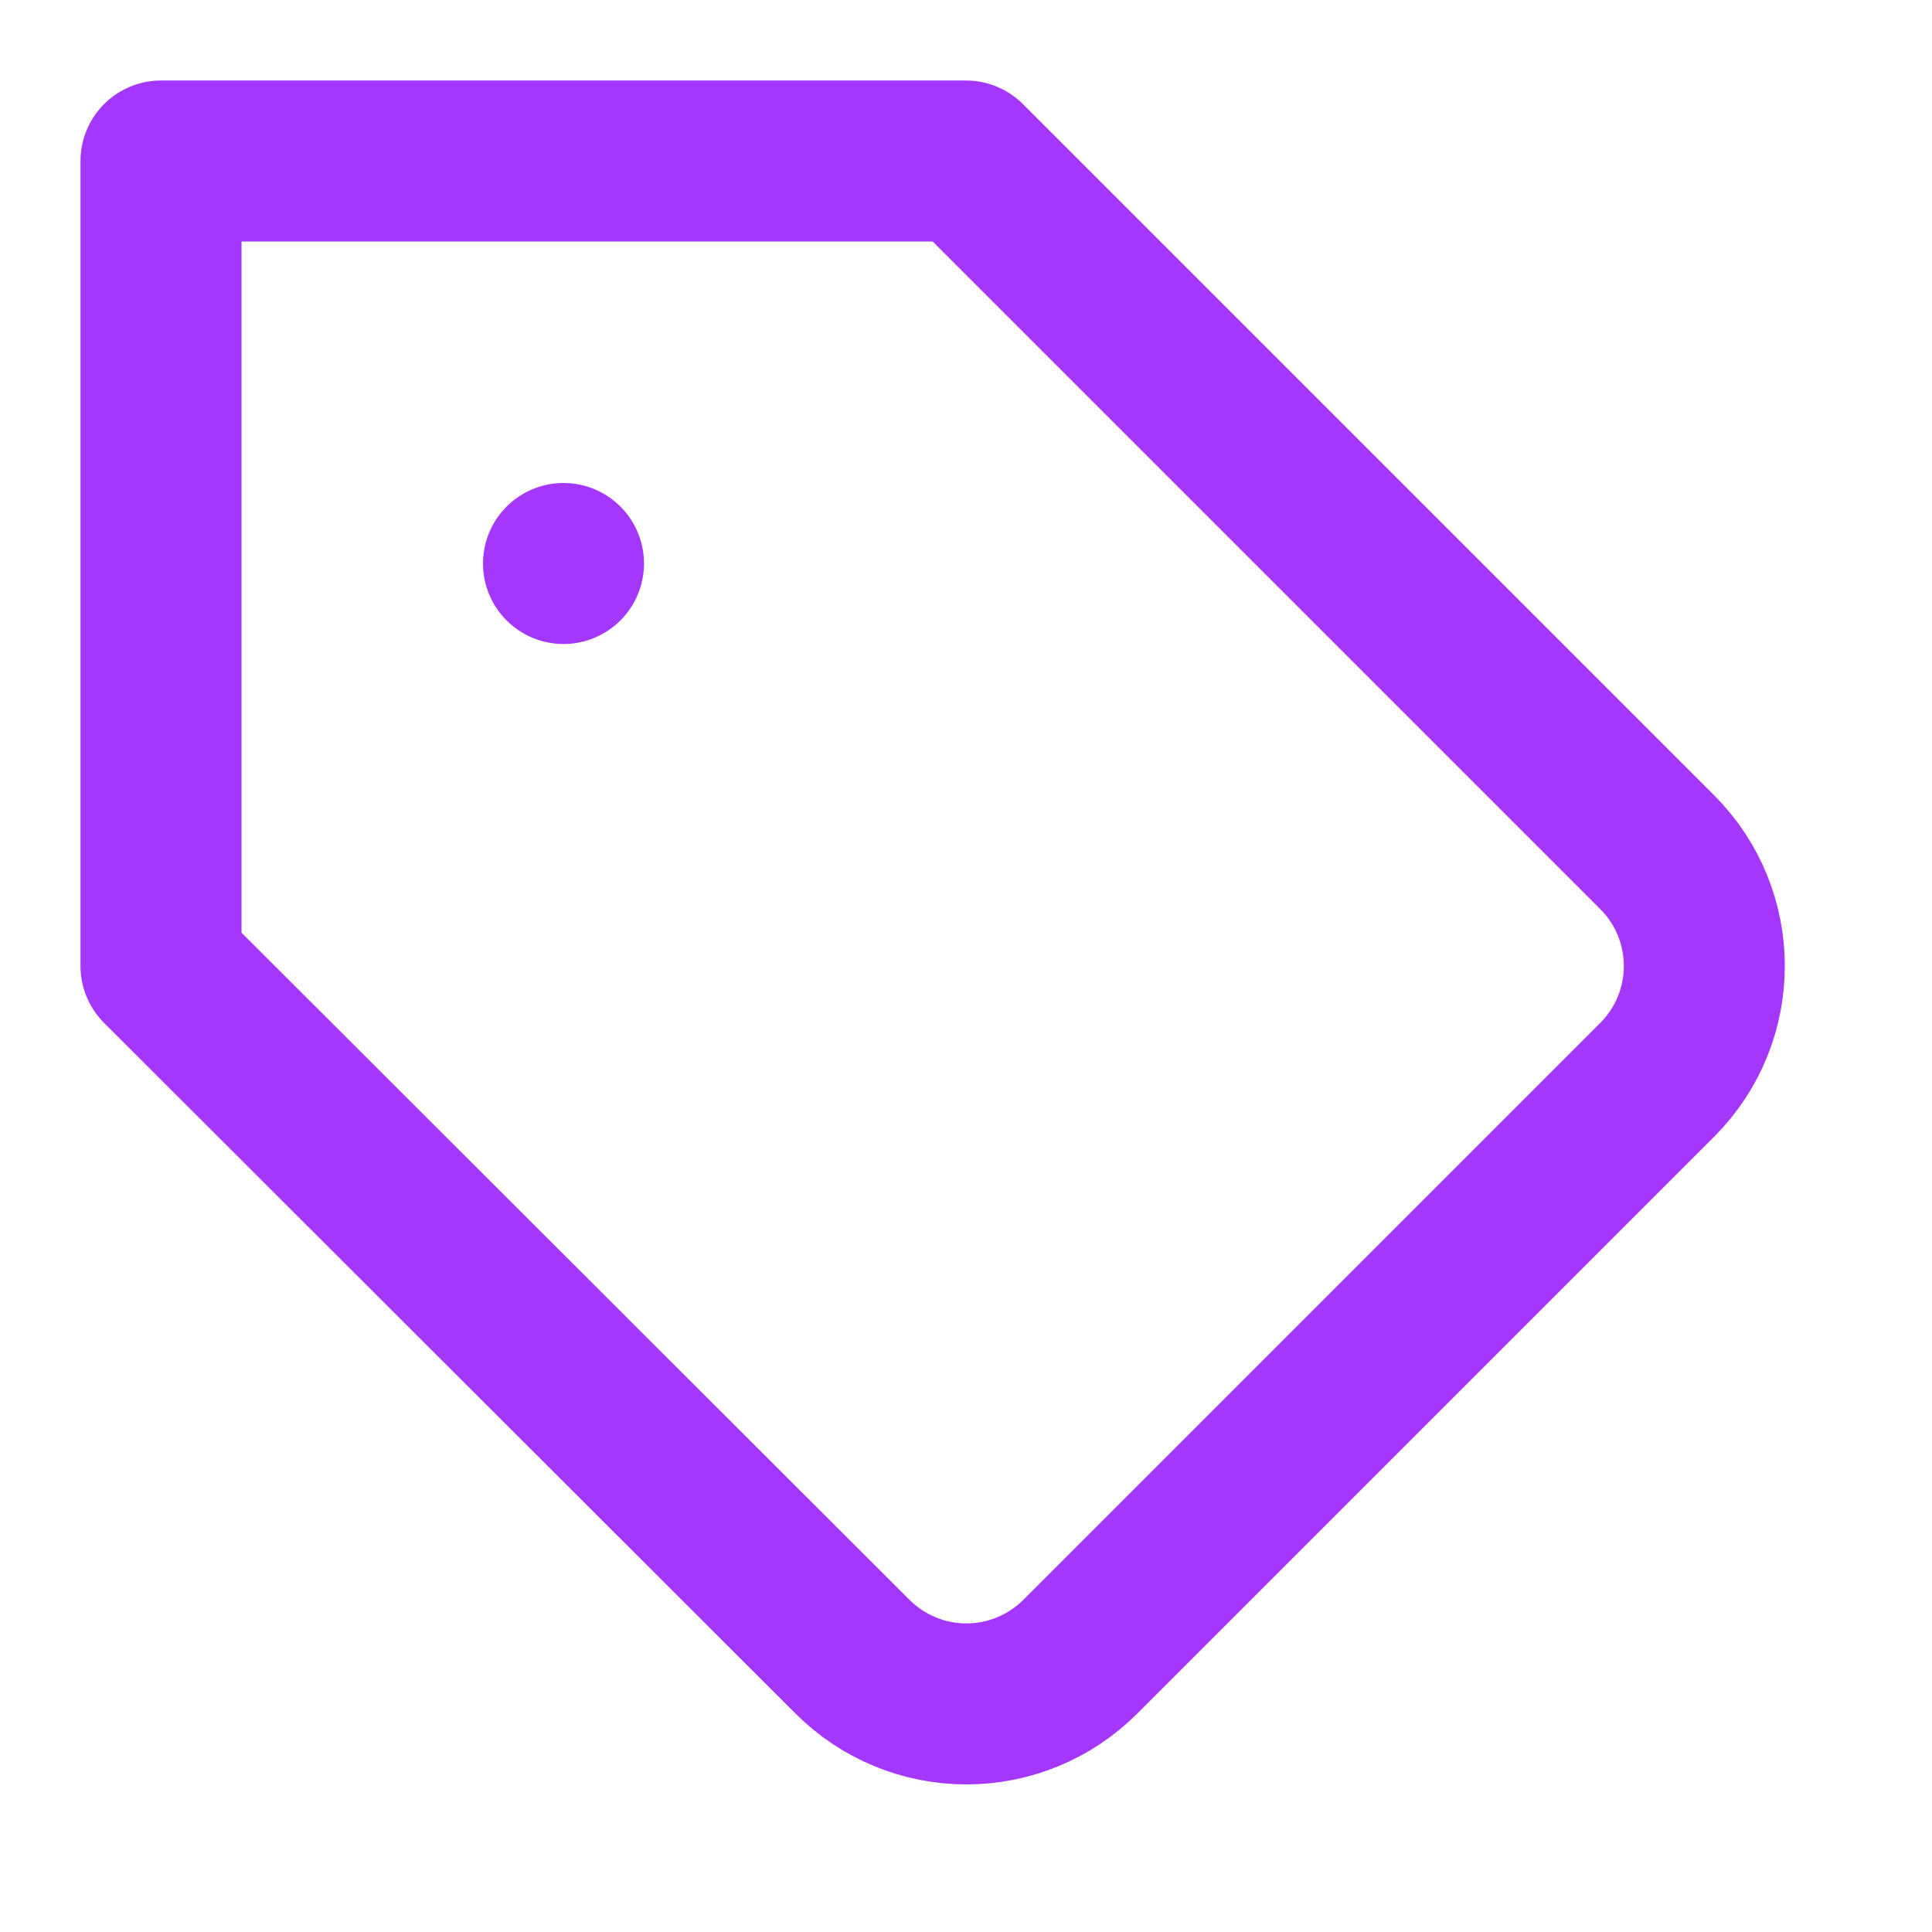
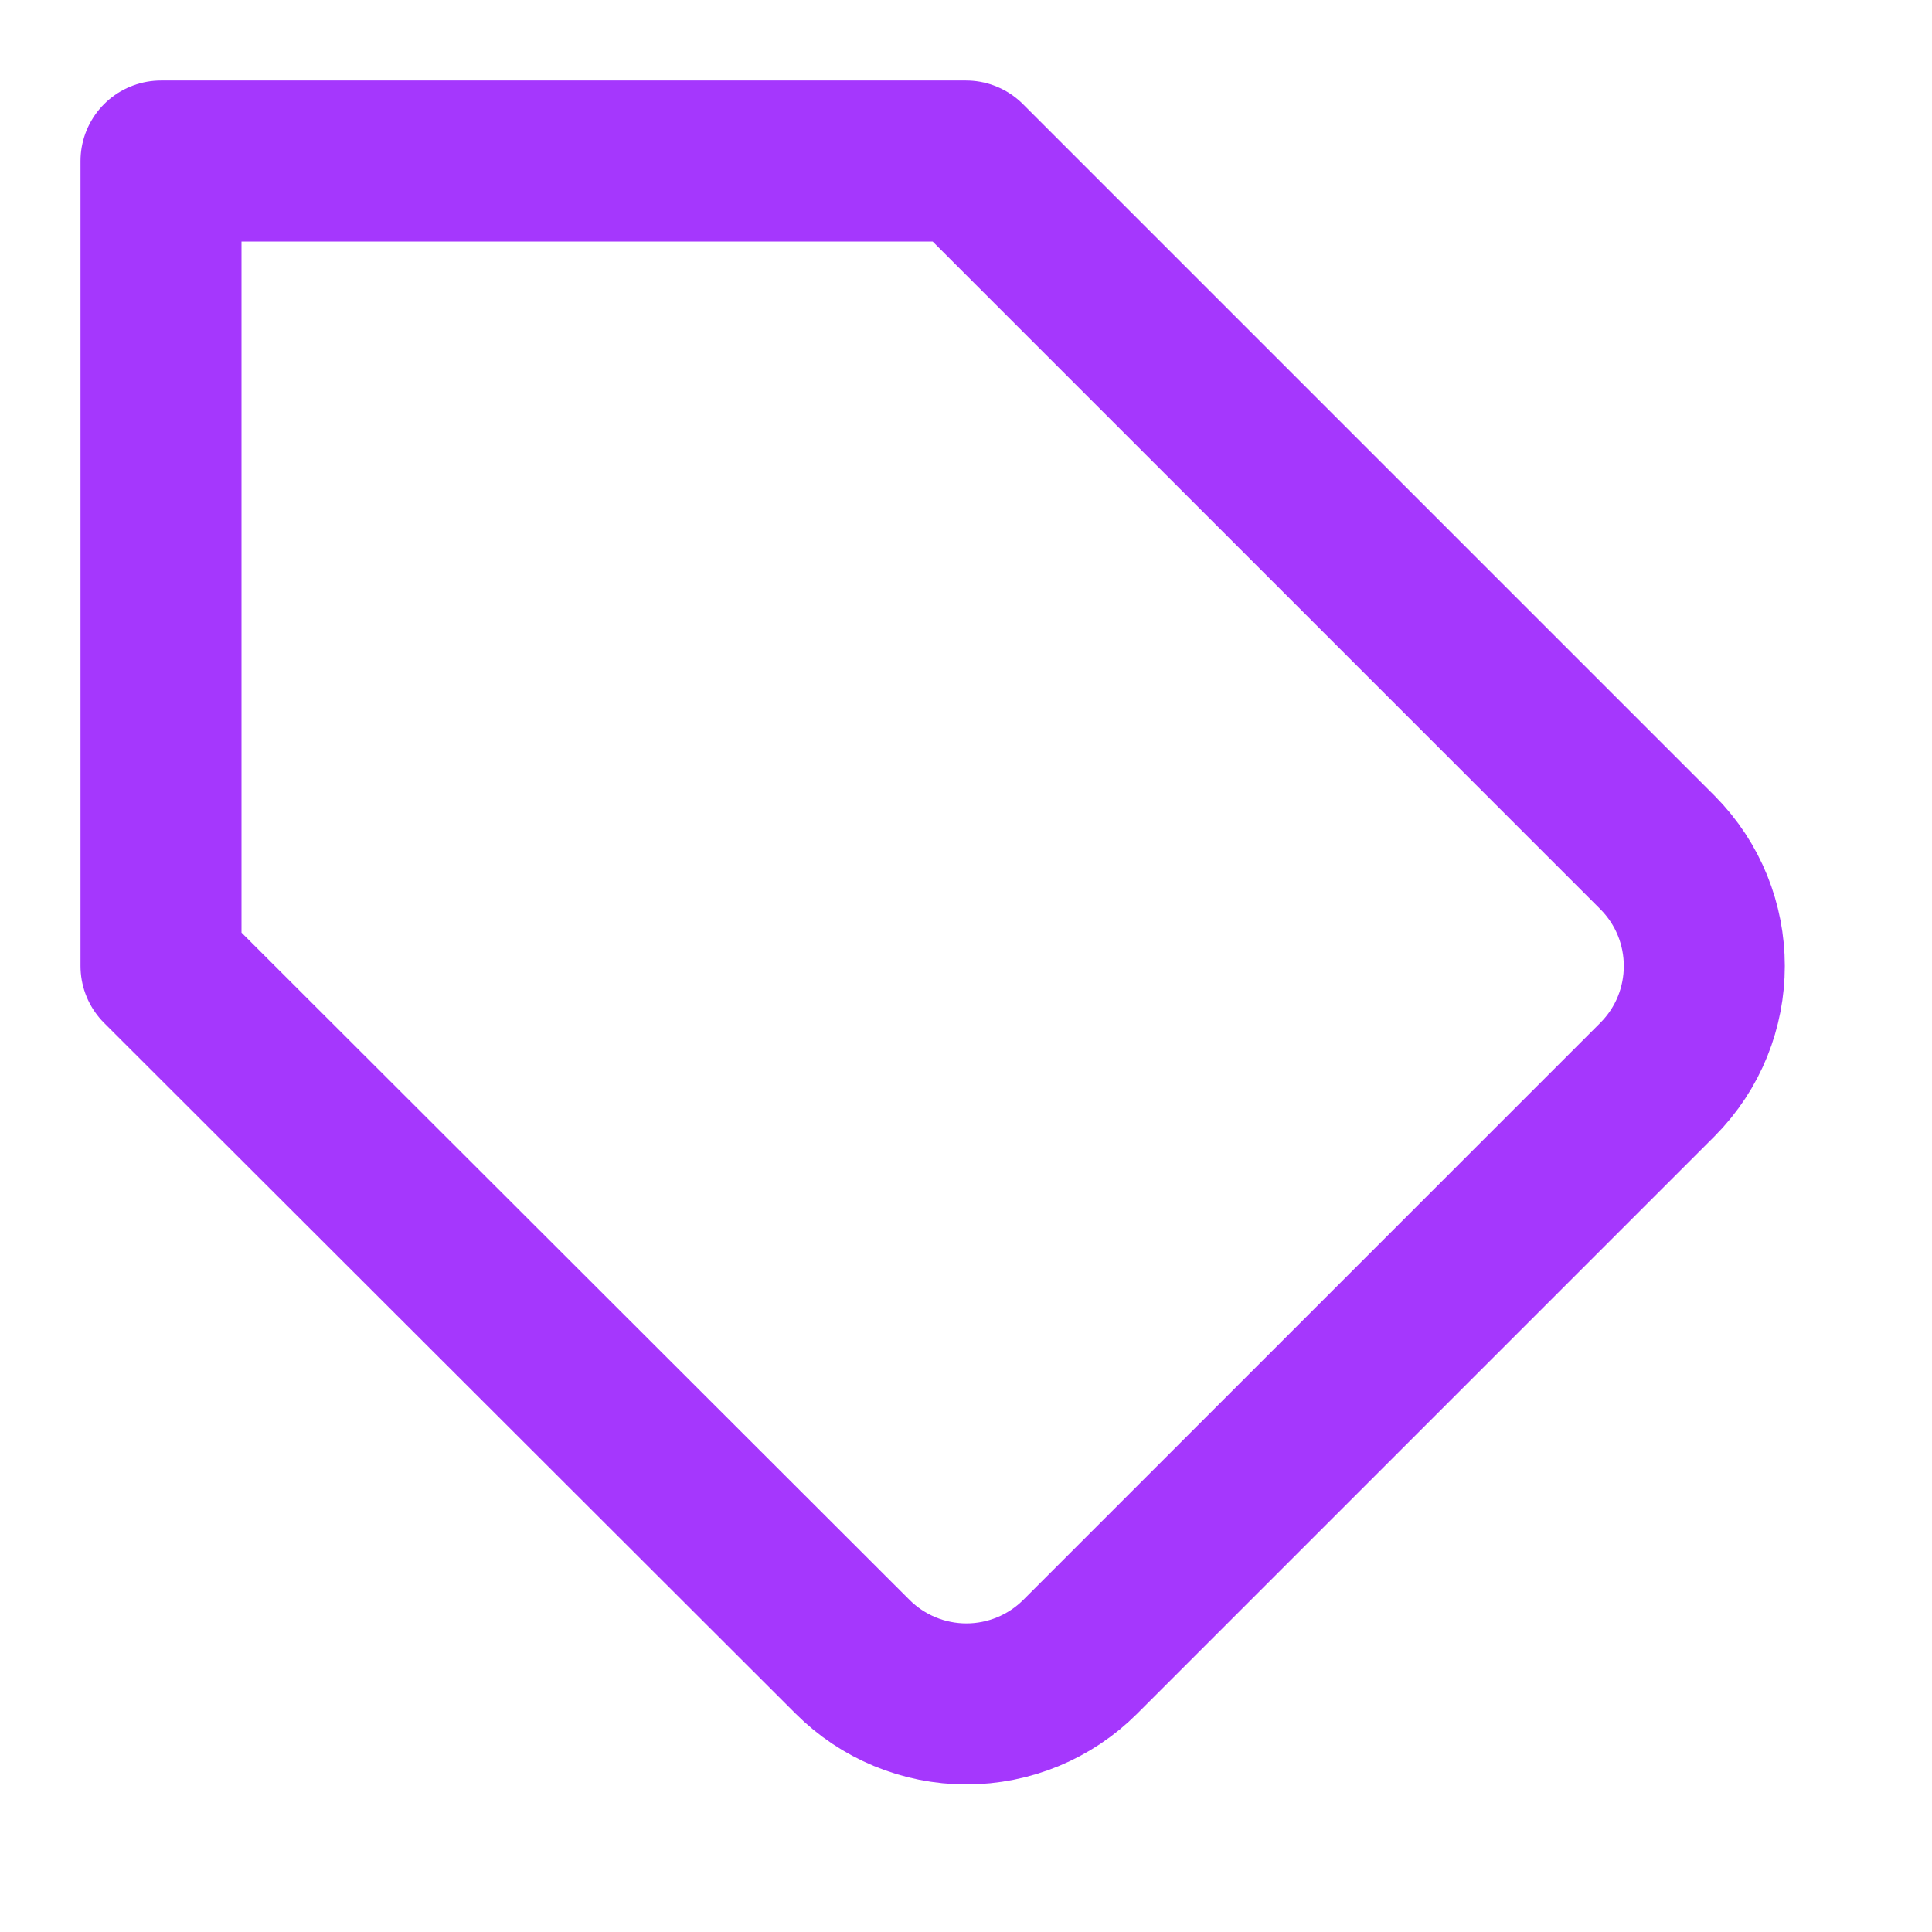
- <svg xmlns="http://www.w3.org/2000/svg" width="24" height="24" viewBox="0 0 24 24" fill="none" stroke="#a537fd" stroke-width="2" stroke-linecap="round" stroke-linejoin="round" class="feather feather-tag">
-   <path d="M20.59 13.41l-7.17 7.17a2 2 0 0 1-2.83 0L2 12V2h10l8.59 8.59a2 2 0 0 1 0 2.82z" />
-   <line x1="7" y1="7" x2="7" y2="7" />
+ <svg xmlns="http://www.w3.org/2000/svg" fill="none" height="24" stroke="#a537fd" stroke-linecap="round" stroke-linejoin="round" stroke-width="2" viewBox="0 0 24 24" width="24">
+   <path d="m20.59 13.41-7.17 7.17a2 2 0 0 1 -2.83 0l-8.59-8.58v-10h10l8.59 8.59a2 2 0 0 1 0 2.82z" />
</svg>
